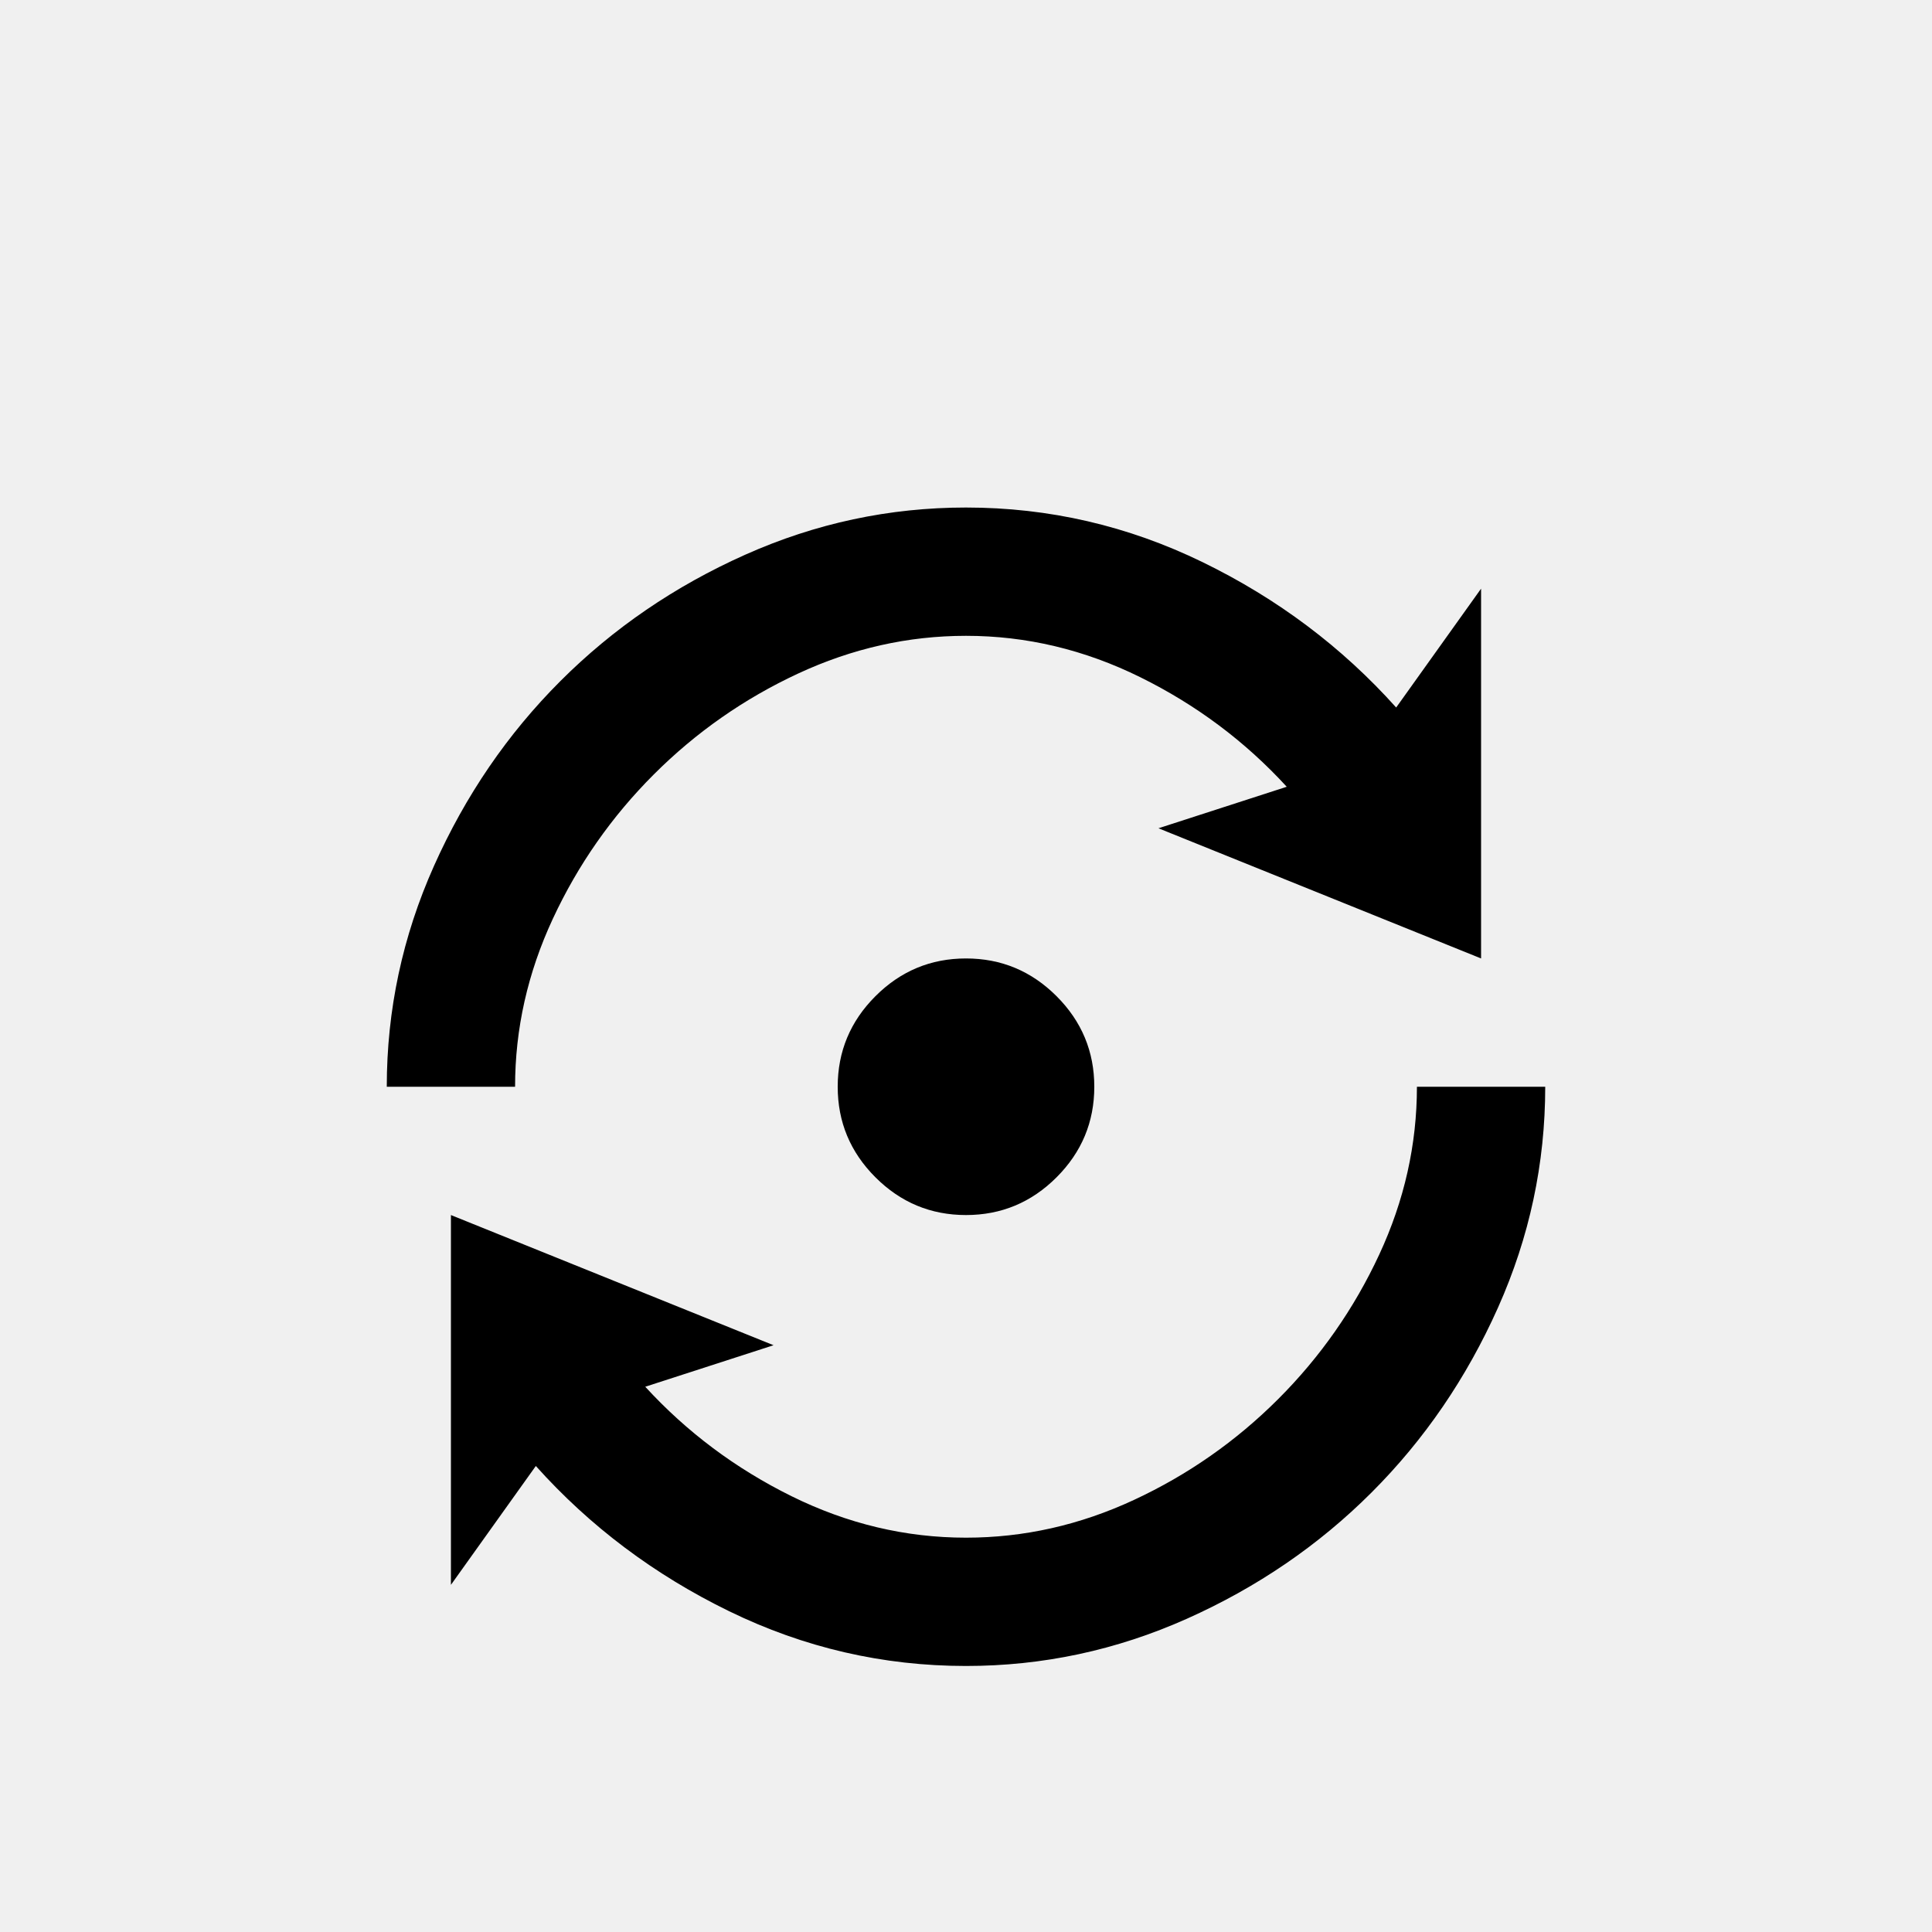
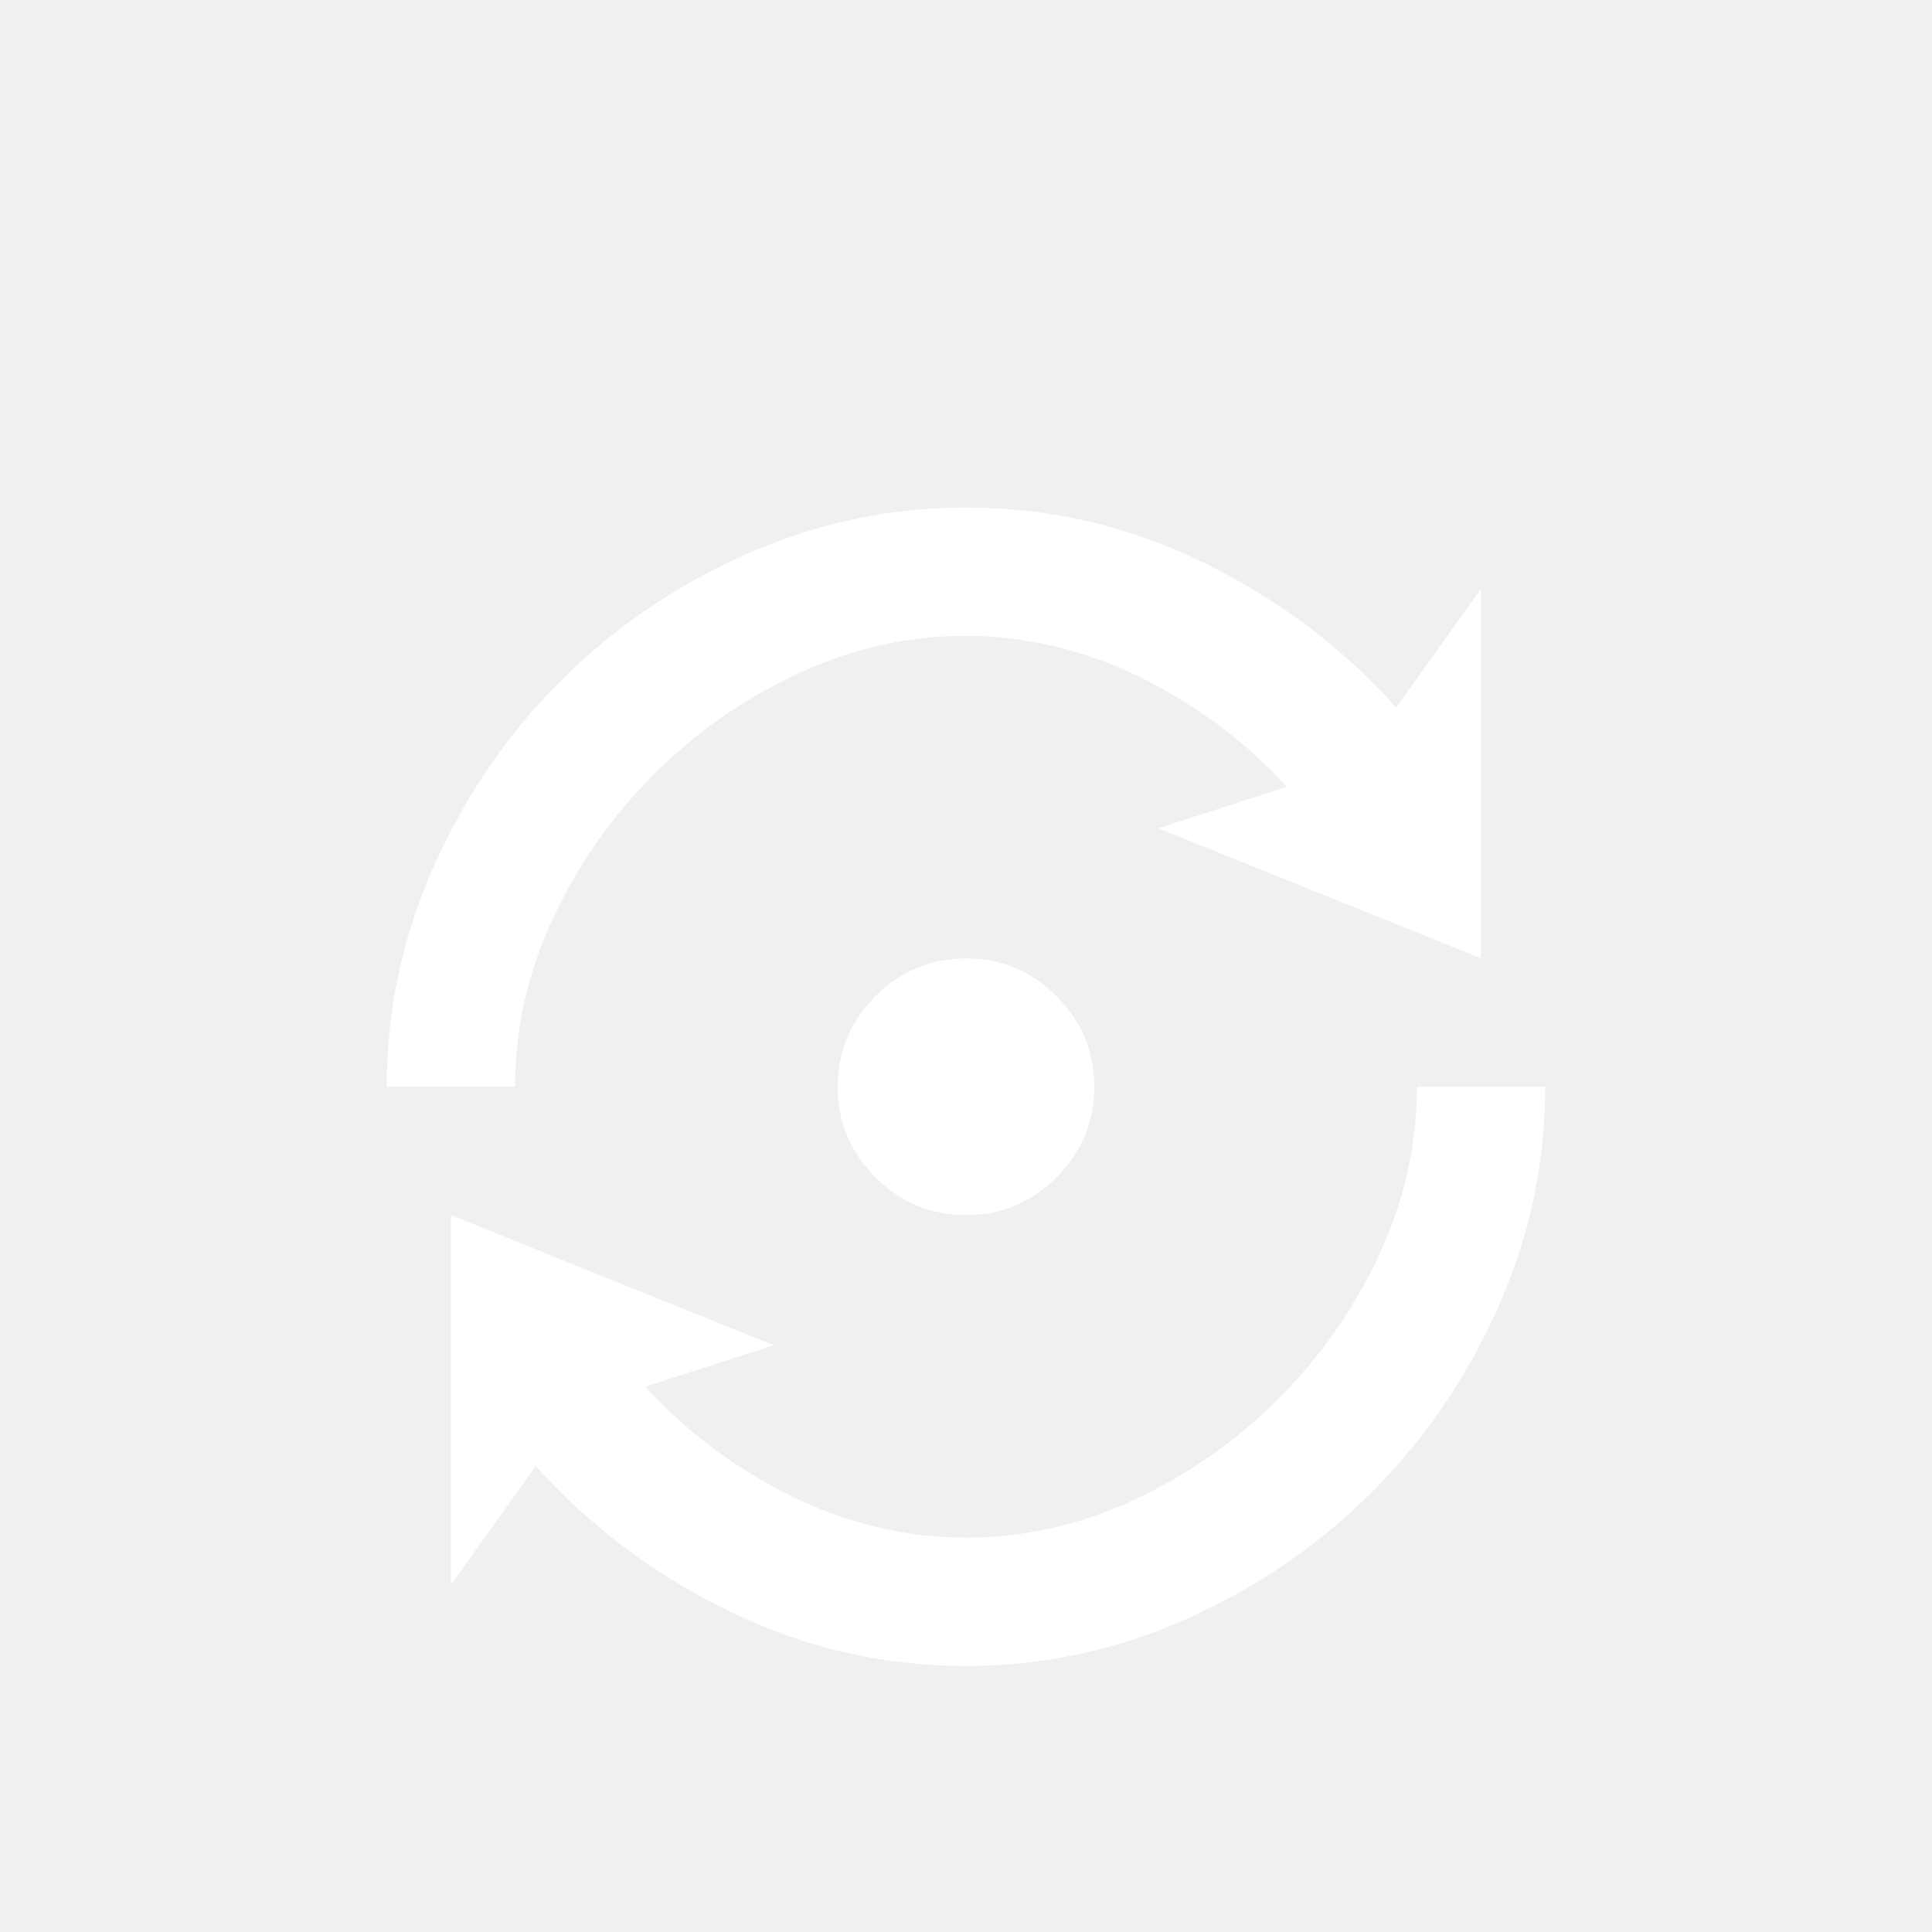
- <svg xmlns="http://www.w3.org/2000/svg" version="1.1" viewBox="0 -64 1024 1024" width="512" height="512">
-   <g transform="matrix(1 0 0 -1 0 960)">
-     <path fill="currentColor" d="M512 755q-61 0 -117 -25t-98 -67t-67 -98t-25 -117h68q0 46 20 89t53.5 76.5t76.5 53.5t89 20q48 0 92.5 -22t77.5 -58l-68 -22l171 -69v196l-45 -63q-43 48 -102.5 77t-125.5 29v0zM512 516v0v0q-28 0 -48 -20t-20 -48v0v0v0v0v0q0 -28 20 -48t48 -20v0v0v0v0v0 q28 0 48 20t20 48v0v0v0v0v0q0 28 -20 48t-48 20v0v0v0v0zM751 448v0q0 -46 -20 -89t-53.5 -76.5t-76.5 -53.5t-89 -20q-48 0 -92.5 22t-77.5 58l68 22l-171 69v-196l45 63q43 -48 102.5 -77t125.5 -29q61 0 117 25t98 67t67 98t25 117v0h-68z" />
-   </g>
+ <svg xmlns="http://www.w3.org/2000/svg" id="Layer_1" version="1.1" viewBox="0 0 512 512">
+   <defs>
+     <style>
+       .st0 {
+         fill: #fff;
+       }
+     </style>
+   </defs>
+   <path class="st0" d="M256,134.5c-20.33,0-39.83,4.17-58.5,12.5s-35,19.5-49,33.5-25.17,30.33-33.5,49-12.5,38.17-12.5,58.5h34c0-15.33,3.33-30.17,10-44.5,6.67-14.33,15.58-27.08,26.75-38.25s23.92-20.08,38.25-26.75,29.17-10,44.5-10,31.42,3.67,46.25,11,27.75,17,38.75,29l-34,11,85.5,34.5v-98l-22.5,31.5c-14.33-16-31.42-28.83-51.25-38.5s-40.75-14.5-62.75-14.5h0ZM256,254h0c-9.33,0-17.33,3.33-24,10s-10,14.67-10,24h0c0,9.33,3.33,17.33,10,24s14.67,10,24,10h0c9.33,0,17.33-3.33,24-10s10-14.67,10-24h0c0-9.33-3.33-17.33-10-24s-14.67-10-24-10h0ZM375.5,288h0c0,15.33-3.33,30.17-10,44.5s-15.58,27.08-26.75,38.25-23.92,20.08-38.25,26.75-29.17,10-44.5,10-31.42-3.67-46.25-11-27.75-17-38.75-29l34-11-85.5-34.5v98l22.5-31.5c14.33,16,31.42,28.83,51.25,38.5s40.75,14.5,62.75,14.5c20.33,0,39.83-4.17,58.5-12.5s35-19.5,49-33.5,25.17-30.33,33.5-49,12.5-38.17,12.5-58.5h-34Z" />
</svg>
